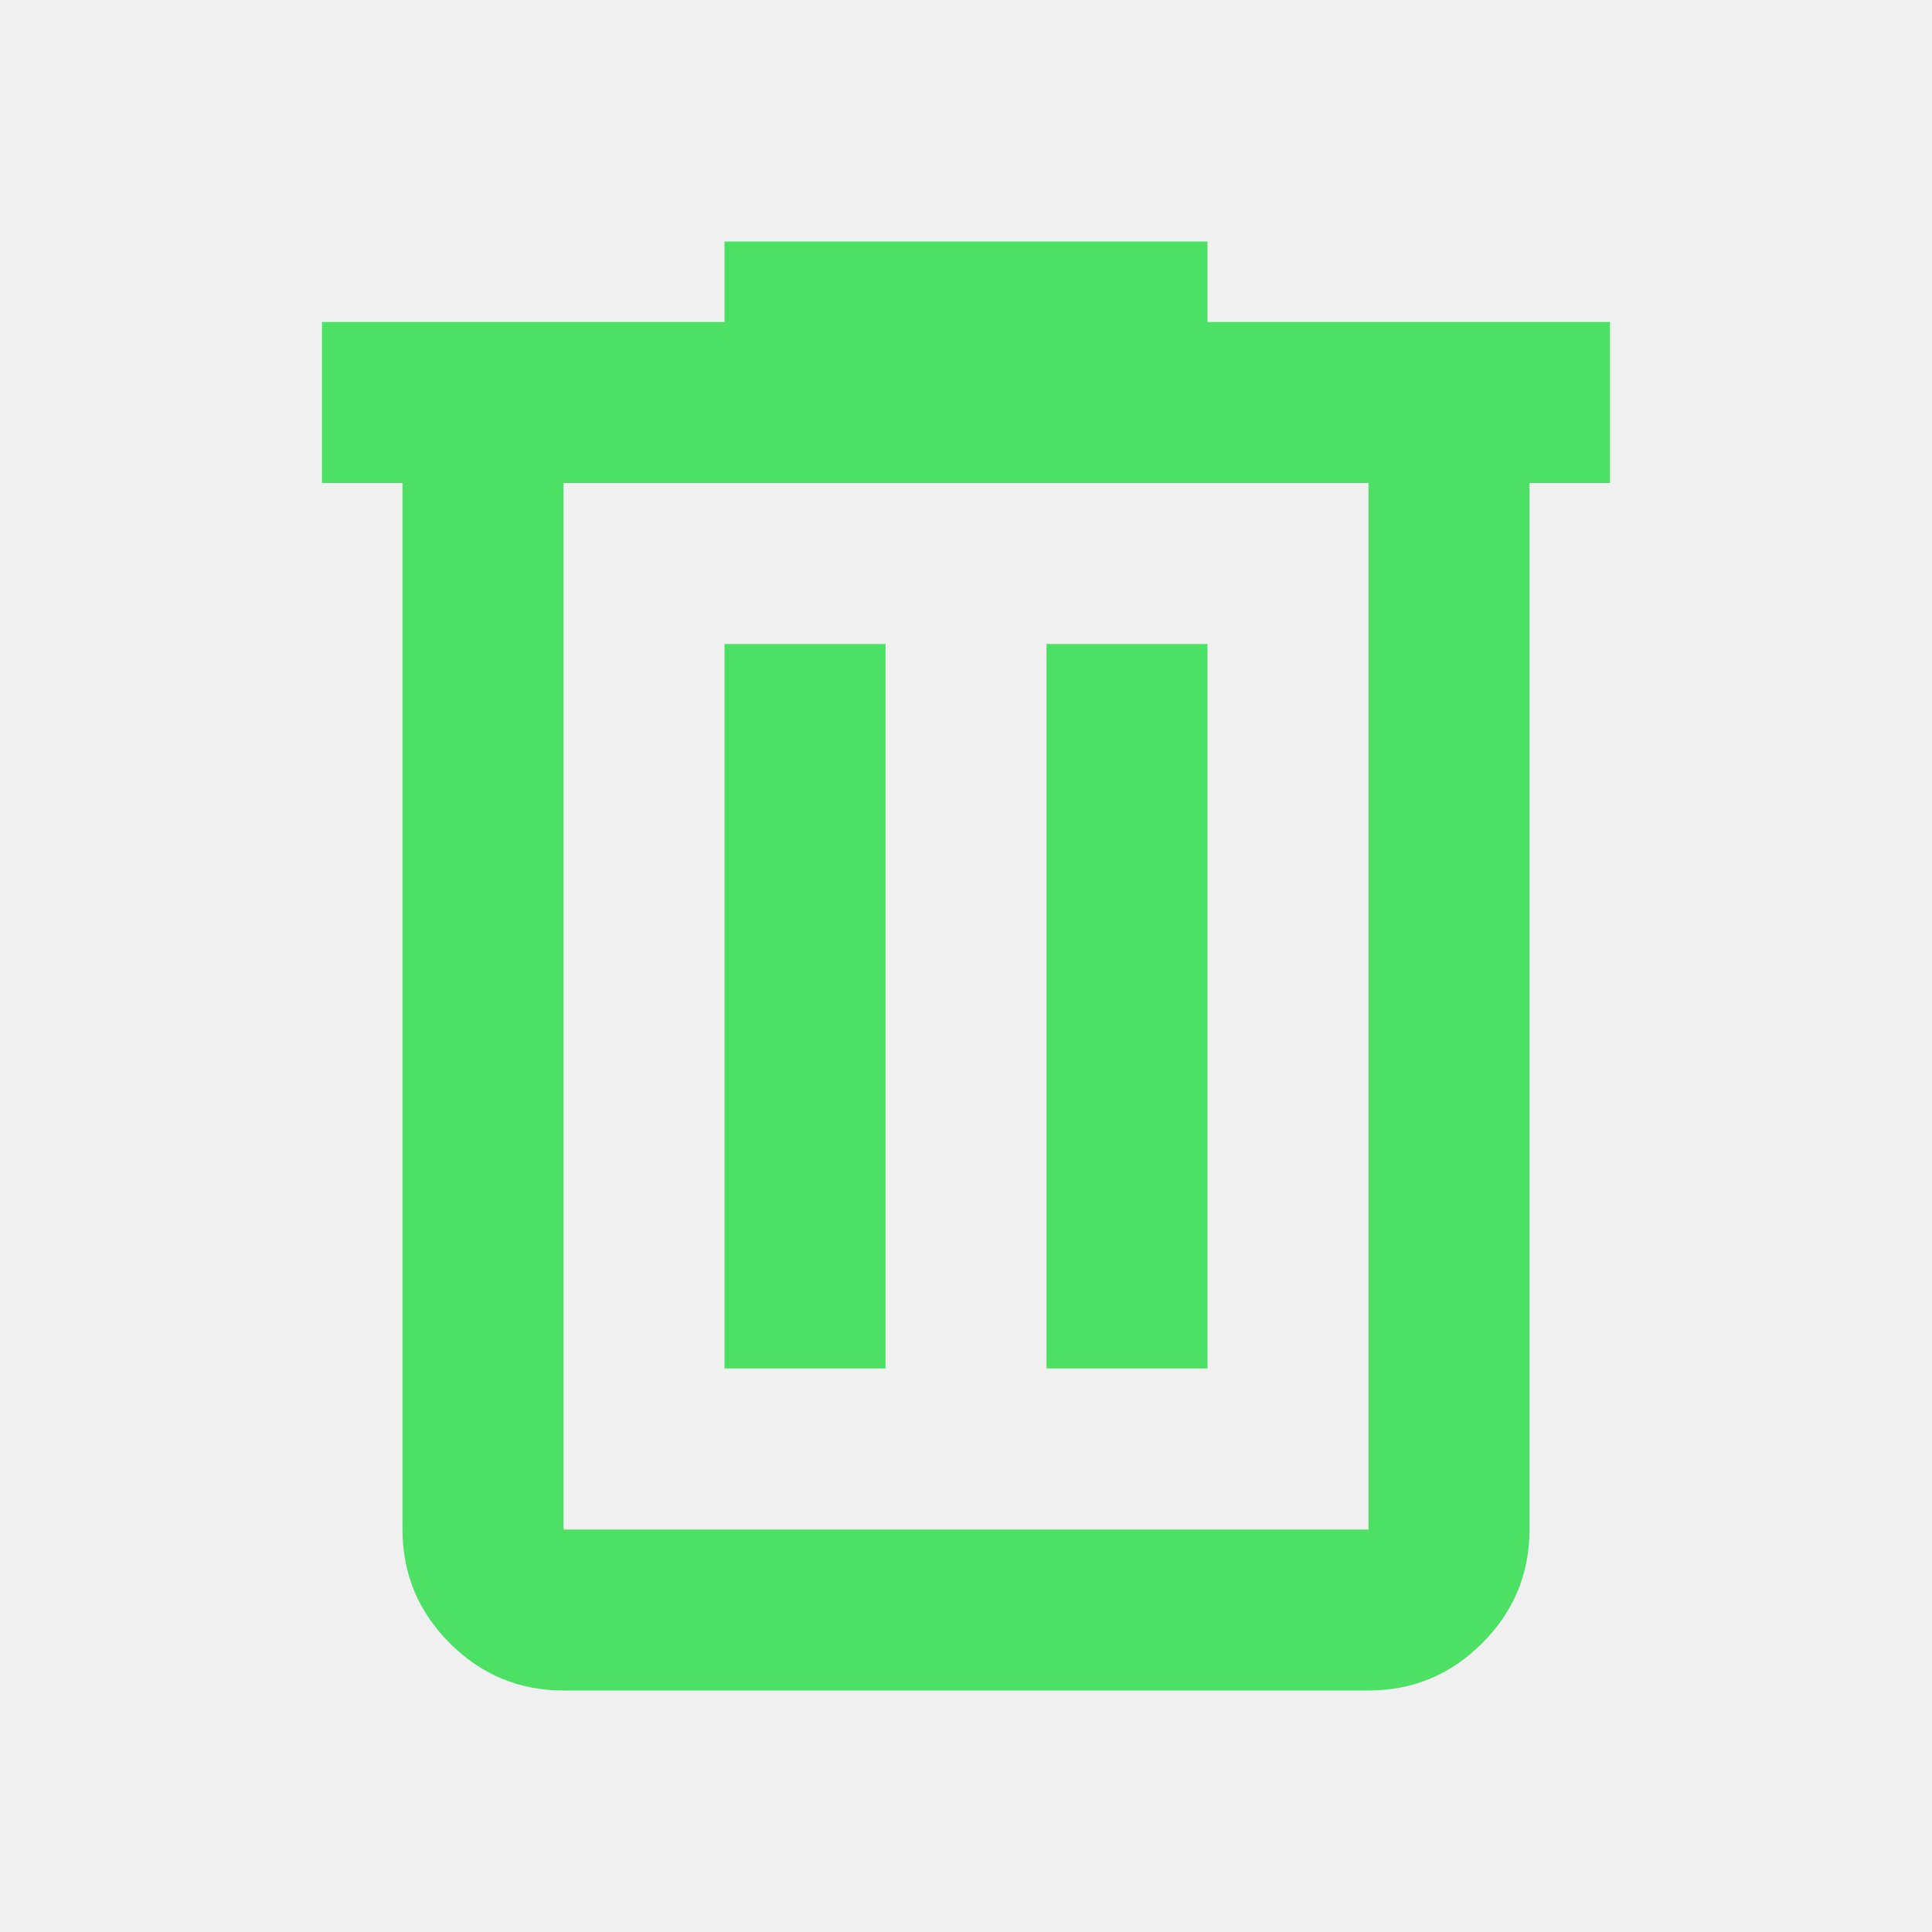
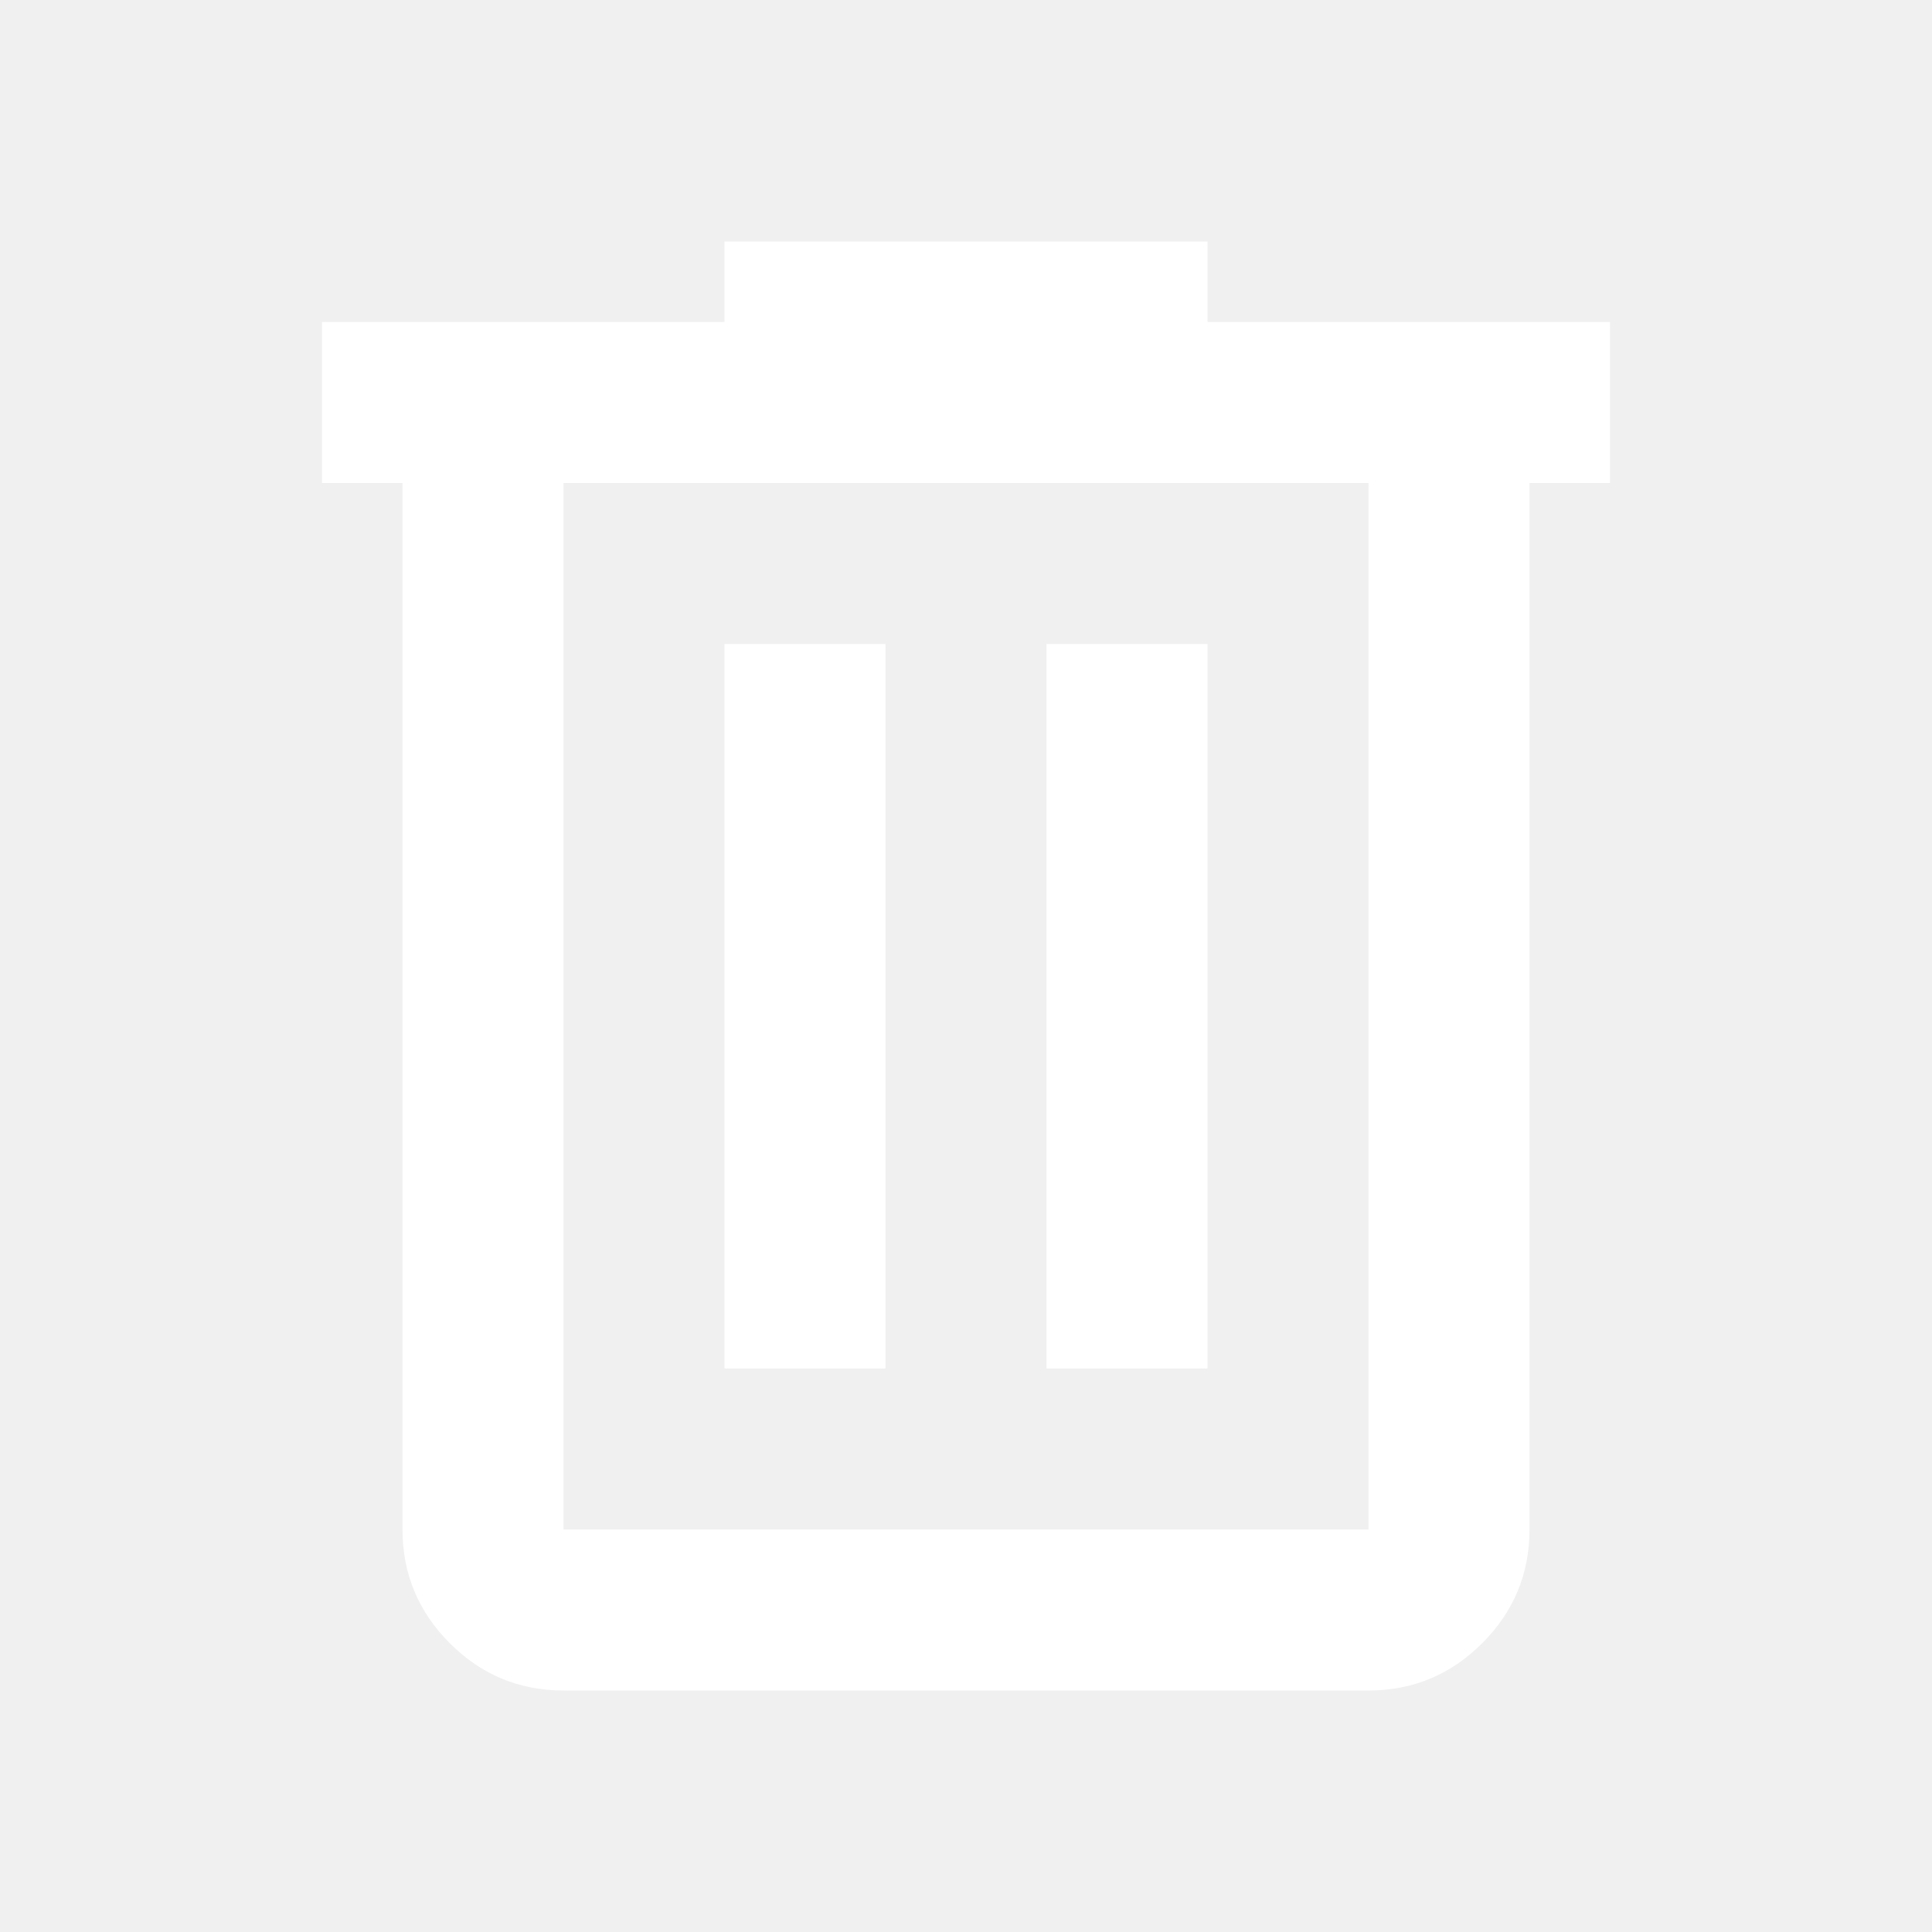
<svg xmlns="http://www.w3.org/2000/svg" height="24" viewBox="0 -960 960 960" width="24">
-   <path d="M280-120q-33 0-56.5-23.5T200-200v-520h-40v-80h200v-40h240v40h200v80h-40v520q0 33-23.5 56.5T680-120H280Zm400-600H280v520h400v-520ZM360-280h80v-360h-80v360Zm160 0h80v-360h-80v360ZM280-720v520-520Z" fill="#4CE165" />
+   <path d="M280-120q-33 0-56.5-23.5T200-200v-520h-40v-80h200v-40h240v40h200v80h-40v520q0 33-23.5 56.5T680-120H280Zm400-600H280v520h400v-520ZM360-280h80v-360h-80v360Zm160 0h80v-360h-80v360ZM280-720v520-520Z" fill="#fff" />
</svg>
